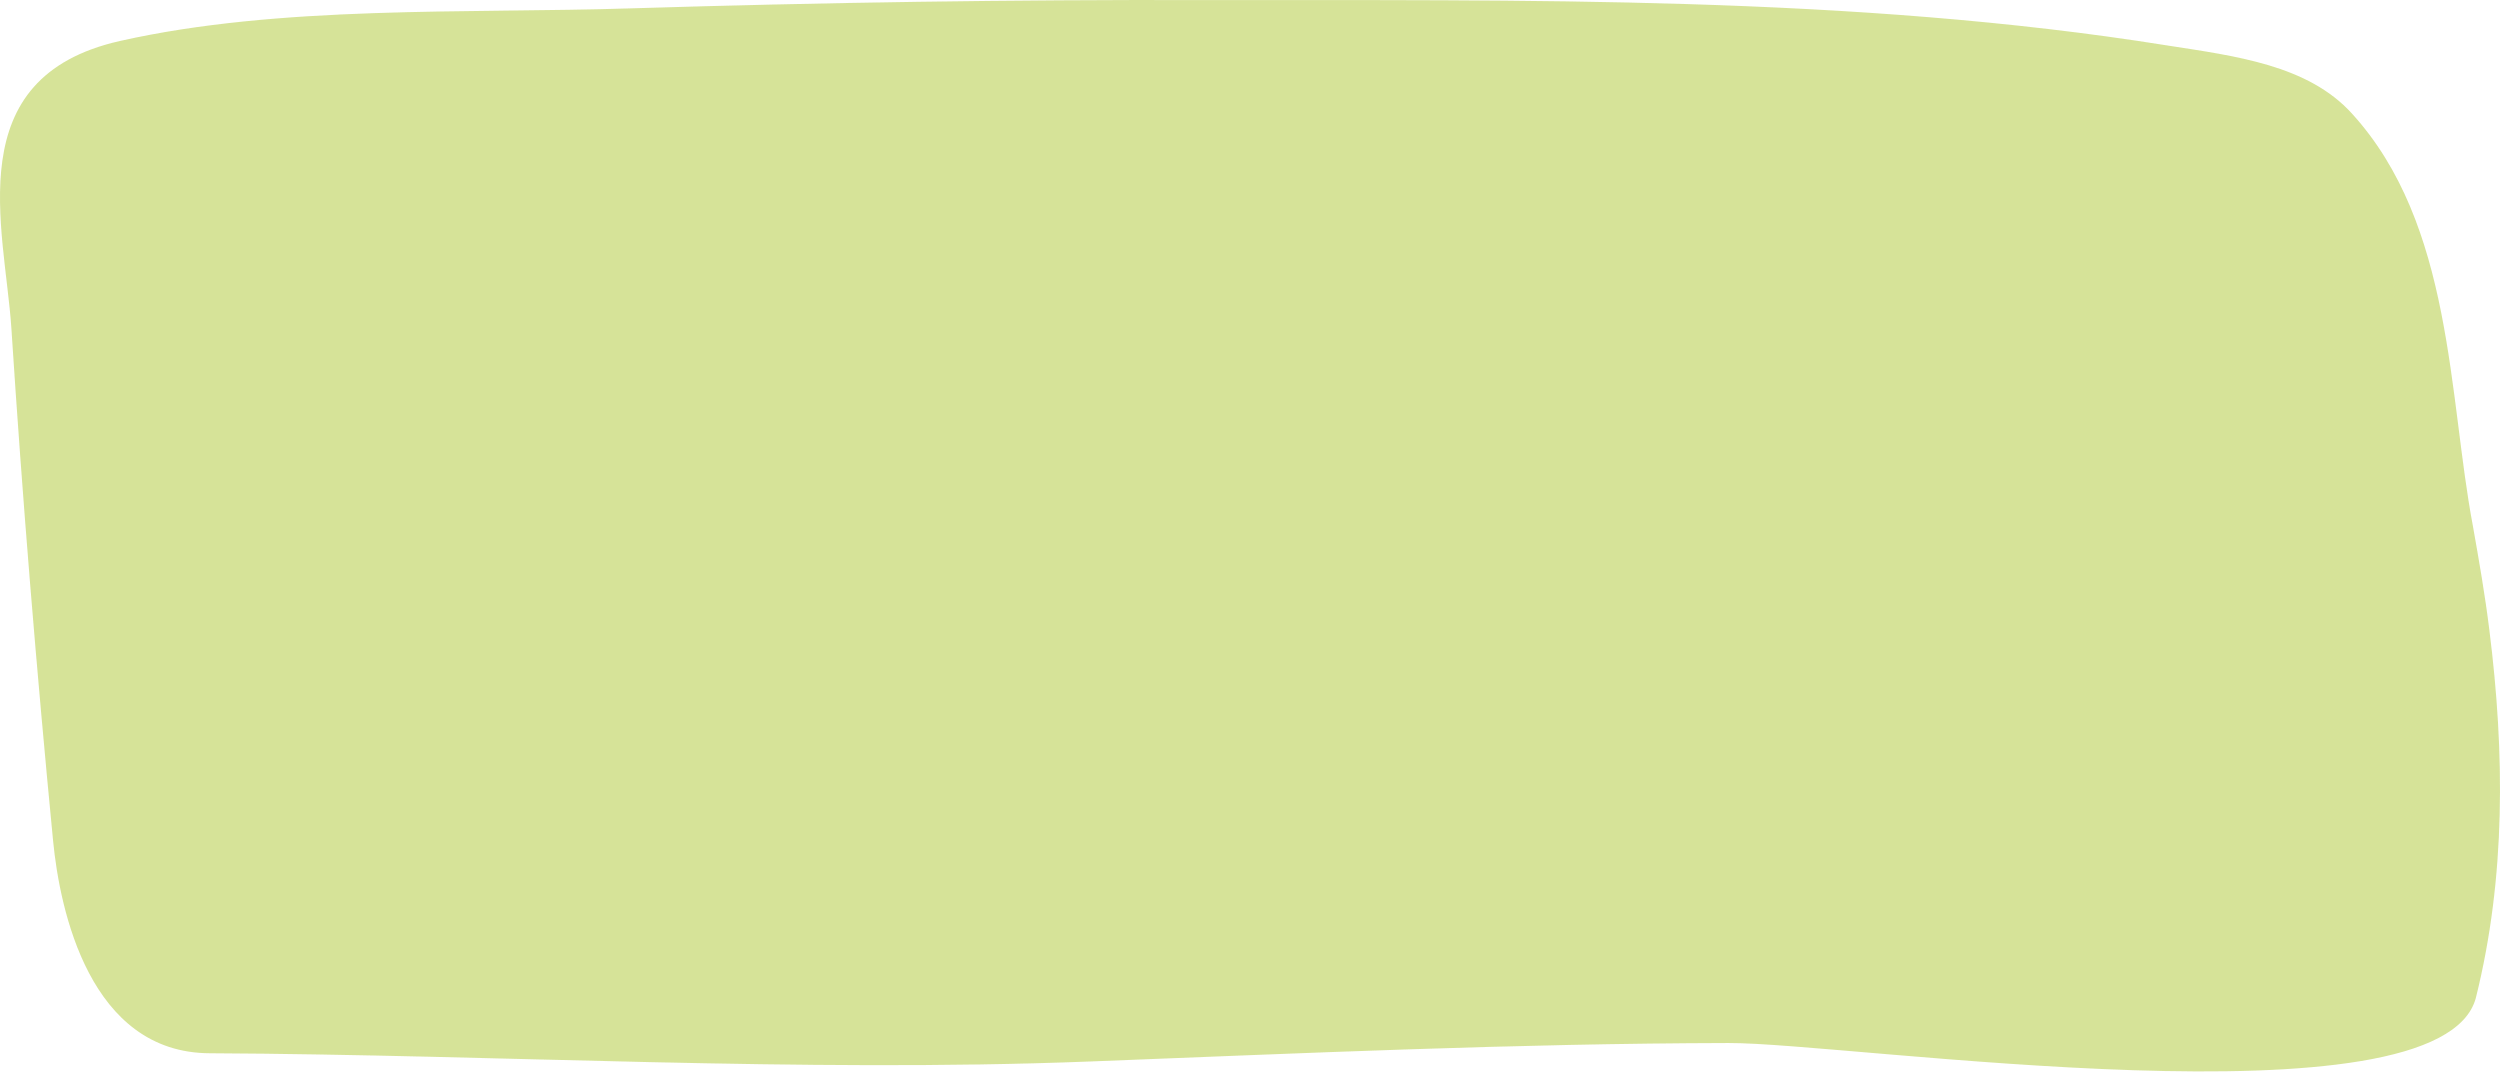
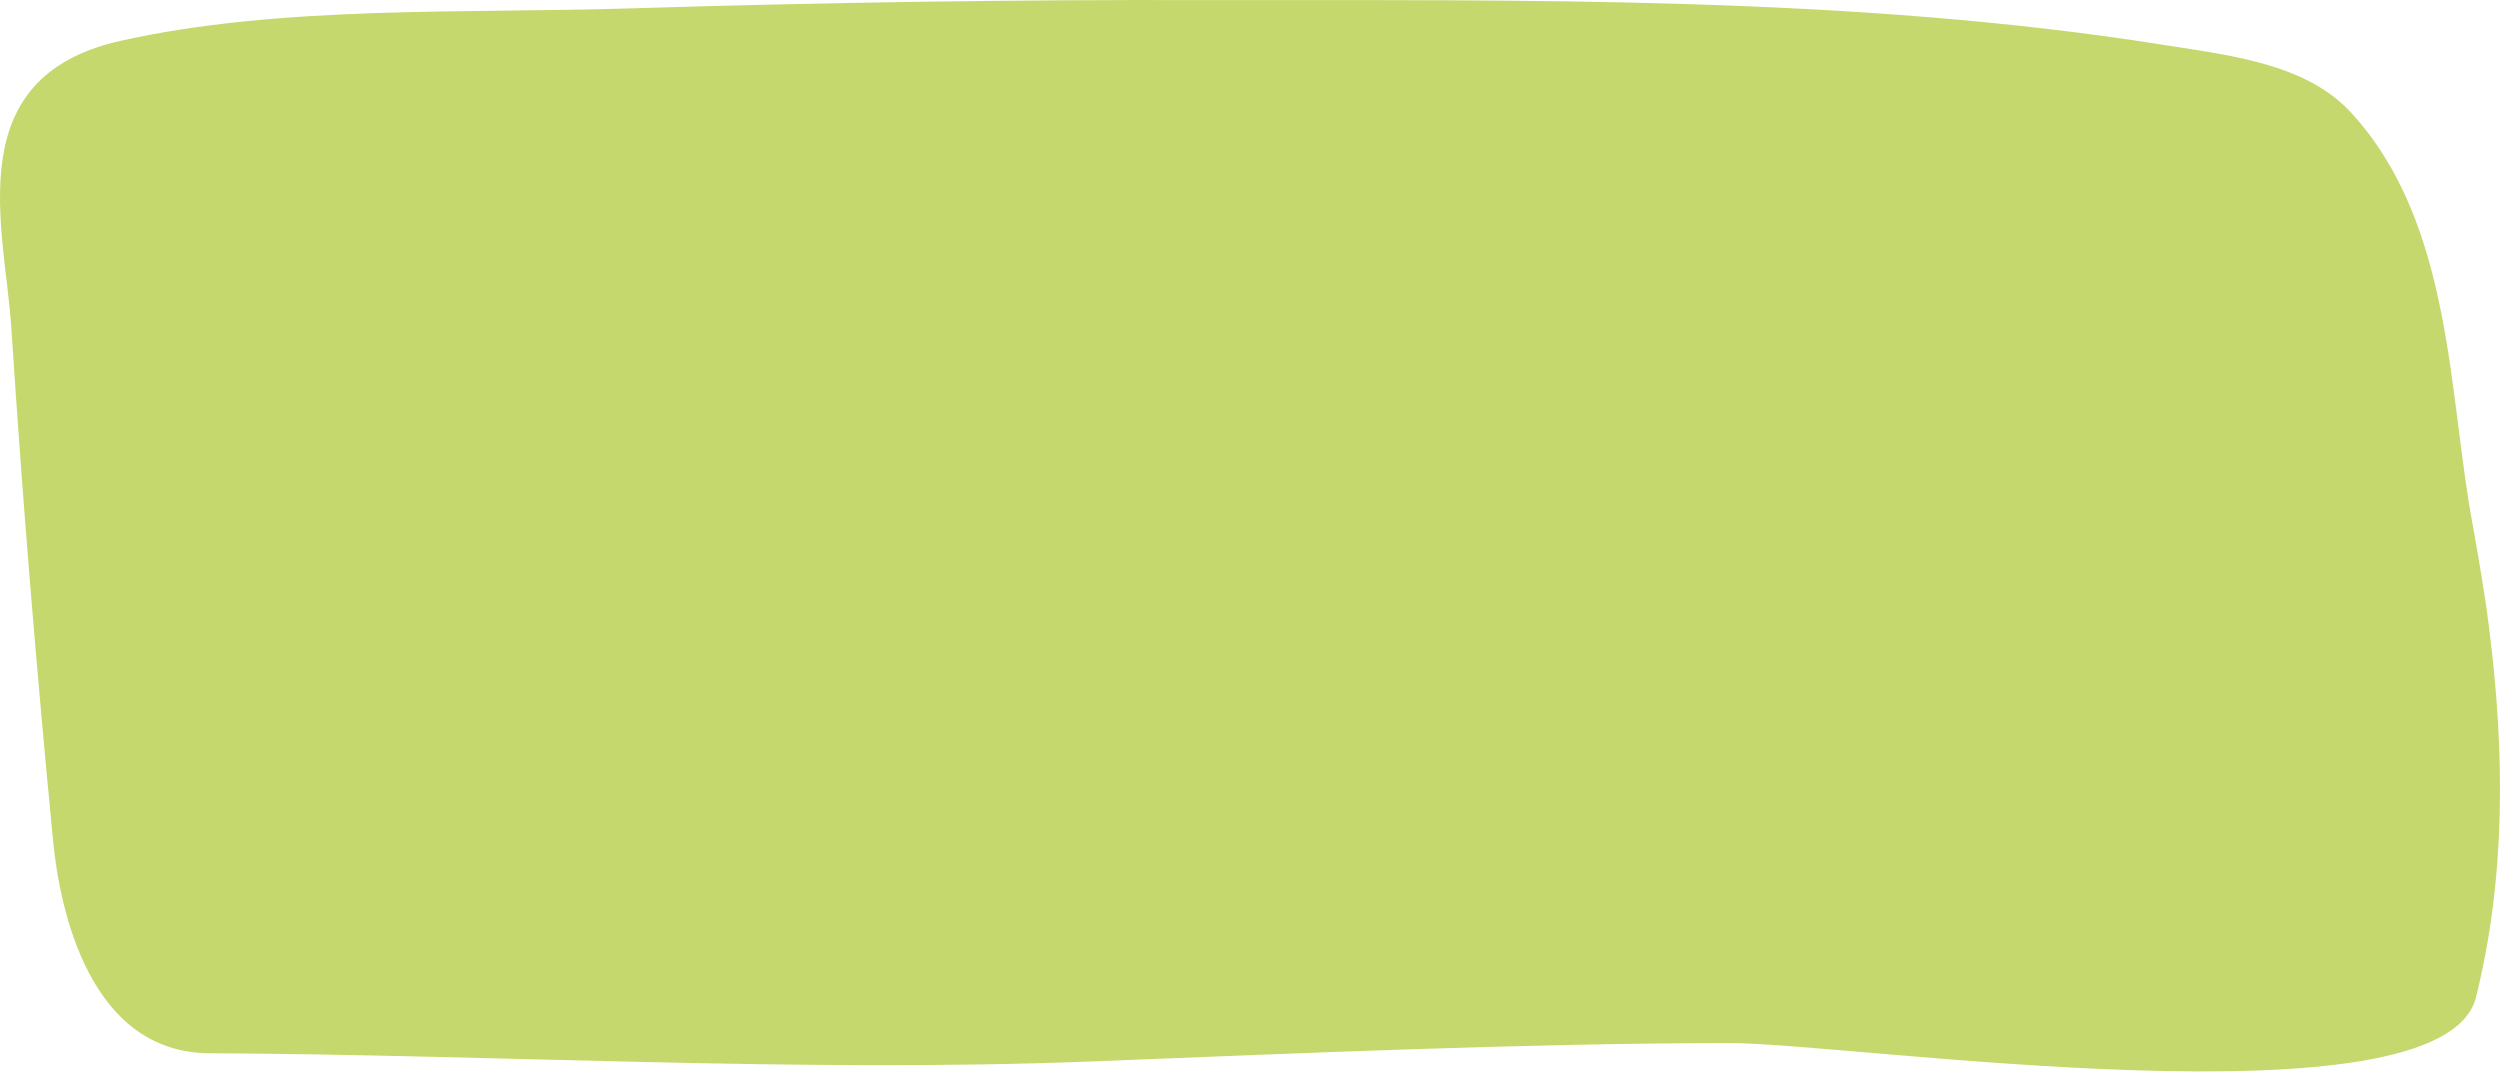
<svg xmlns="http://www.w3.org/2000/svg" width="280" height="120" viewBox="0 0 280 120" fill="none">
-   <path d="M278.813 70.606C278.332 66.678 277.645 62.749 276.958 58.876C274.208 44.308 274.758 25.158 263.417 12.718C258.469 7.262 250.358 6.28 242.66 5.08C207.538 -0.54 170.422 0.06 134.75 0.006C113.374 -0.049 92.067 0.279 70.76 0.933C52.203 1.534 31.377 0.551 13.438 4.589C-4.708 8.681 0.516 25.485 1.272 36.724C2.509 55.875 4.09 75.025 5.946 94.176C6.702 101.978 10.07 117.909 23.473 117.964C56.12 118.127 89.524 120.146 121.966 118.891C145.816 117.964 169.666 116.873 193.585 116.818C206.919 116.763 273.383 126.693 277.301 111.744C280.669 98.213 280.532 84.3 278.813 70.606Z" fill="#C5D86D" fill-opacity="0.7" />
+   <path d="M278.813 70.606C278.332 66.678 277.645 62.749 276.958 58.876C274.208 44.308 274.758 25.158 263.417 12.718C258.469 7.262 250.358 6.28 242.66 5.08C207.538 -0.54 170.422 0.06 134.75 0.006C113.374 -0.049 92.067 0.279 70.76 0.933C52.203 1.534 31.377 0.551 13.438 4.589C-4.708 8.681 0.516 25.485 1.272 36.724C2.509 55.875 4.09 75.025 5.946 94.176C6.702 101.978 10.07 117.909 23.473 117.964C56.12 118.127 89.524 120.146 121.966 118.891C145.816 117.964 169.666 116.873 193.585 116.818C206.919 116.763 273.383 126.693 277.301 111.744C280.669 98.213 280.532 84.3 278.813 70.606Z" fill="#C5D86D" fill-opacity="1" />
</svg>
